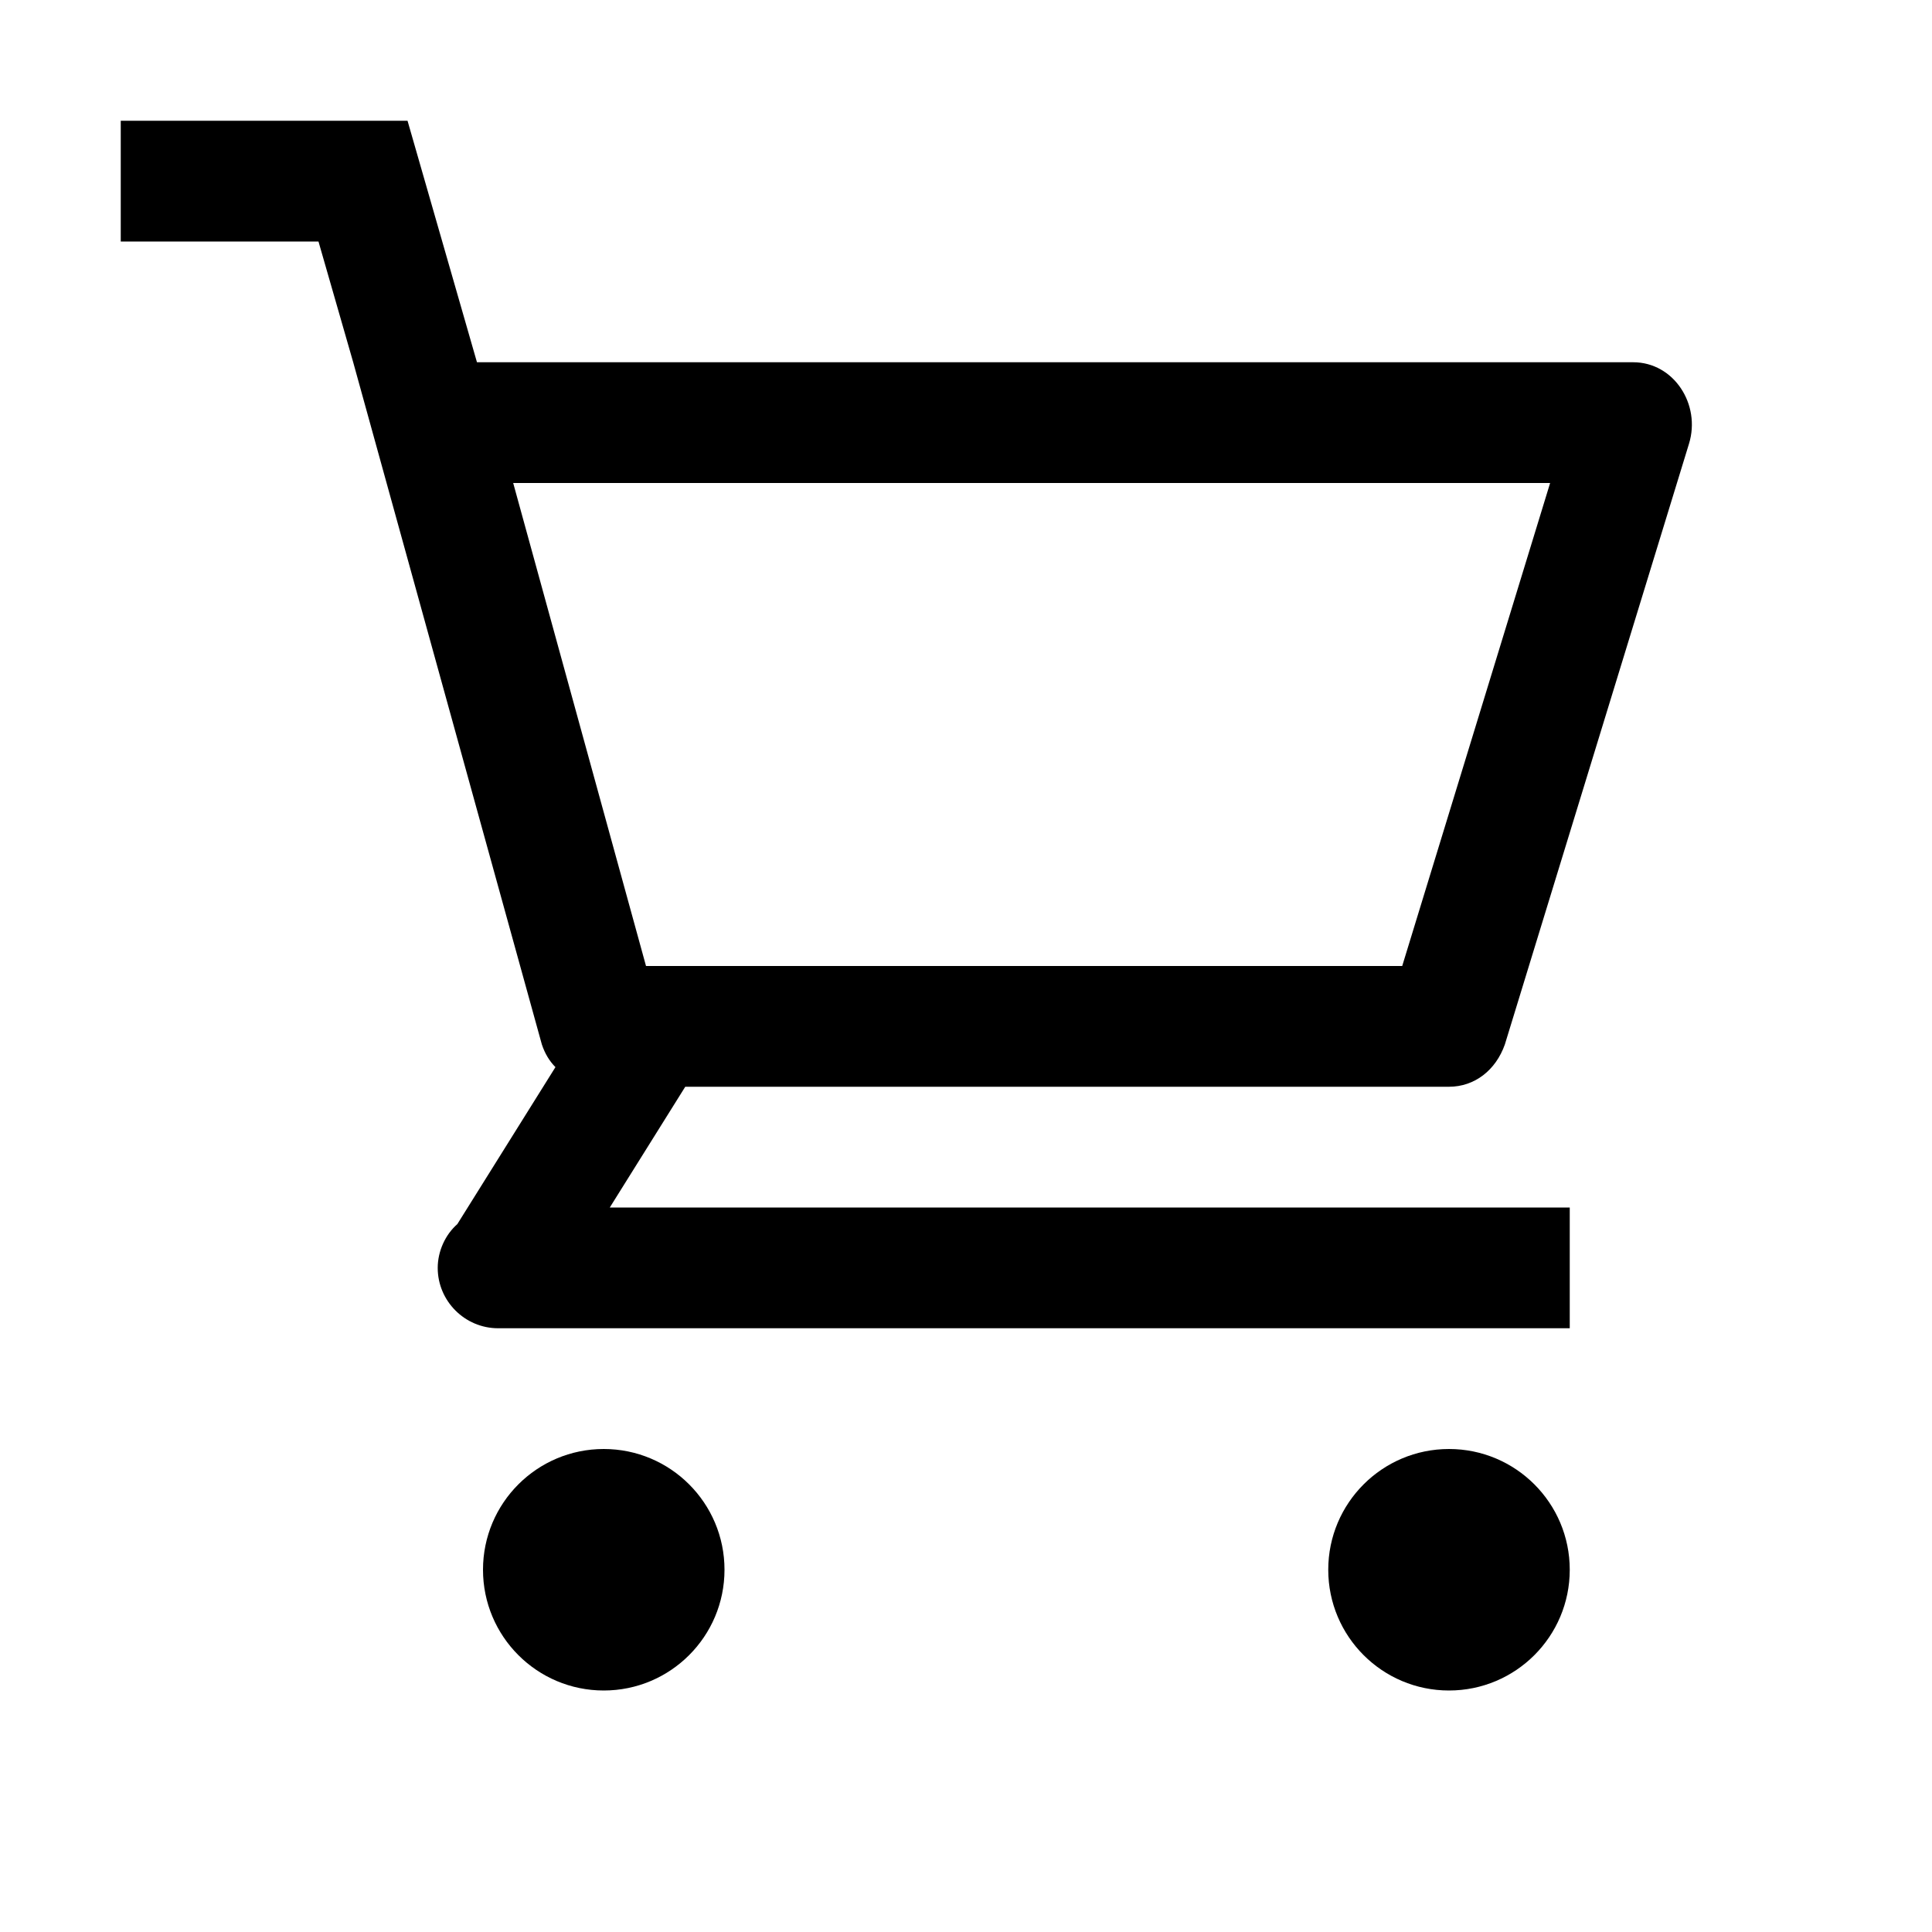
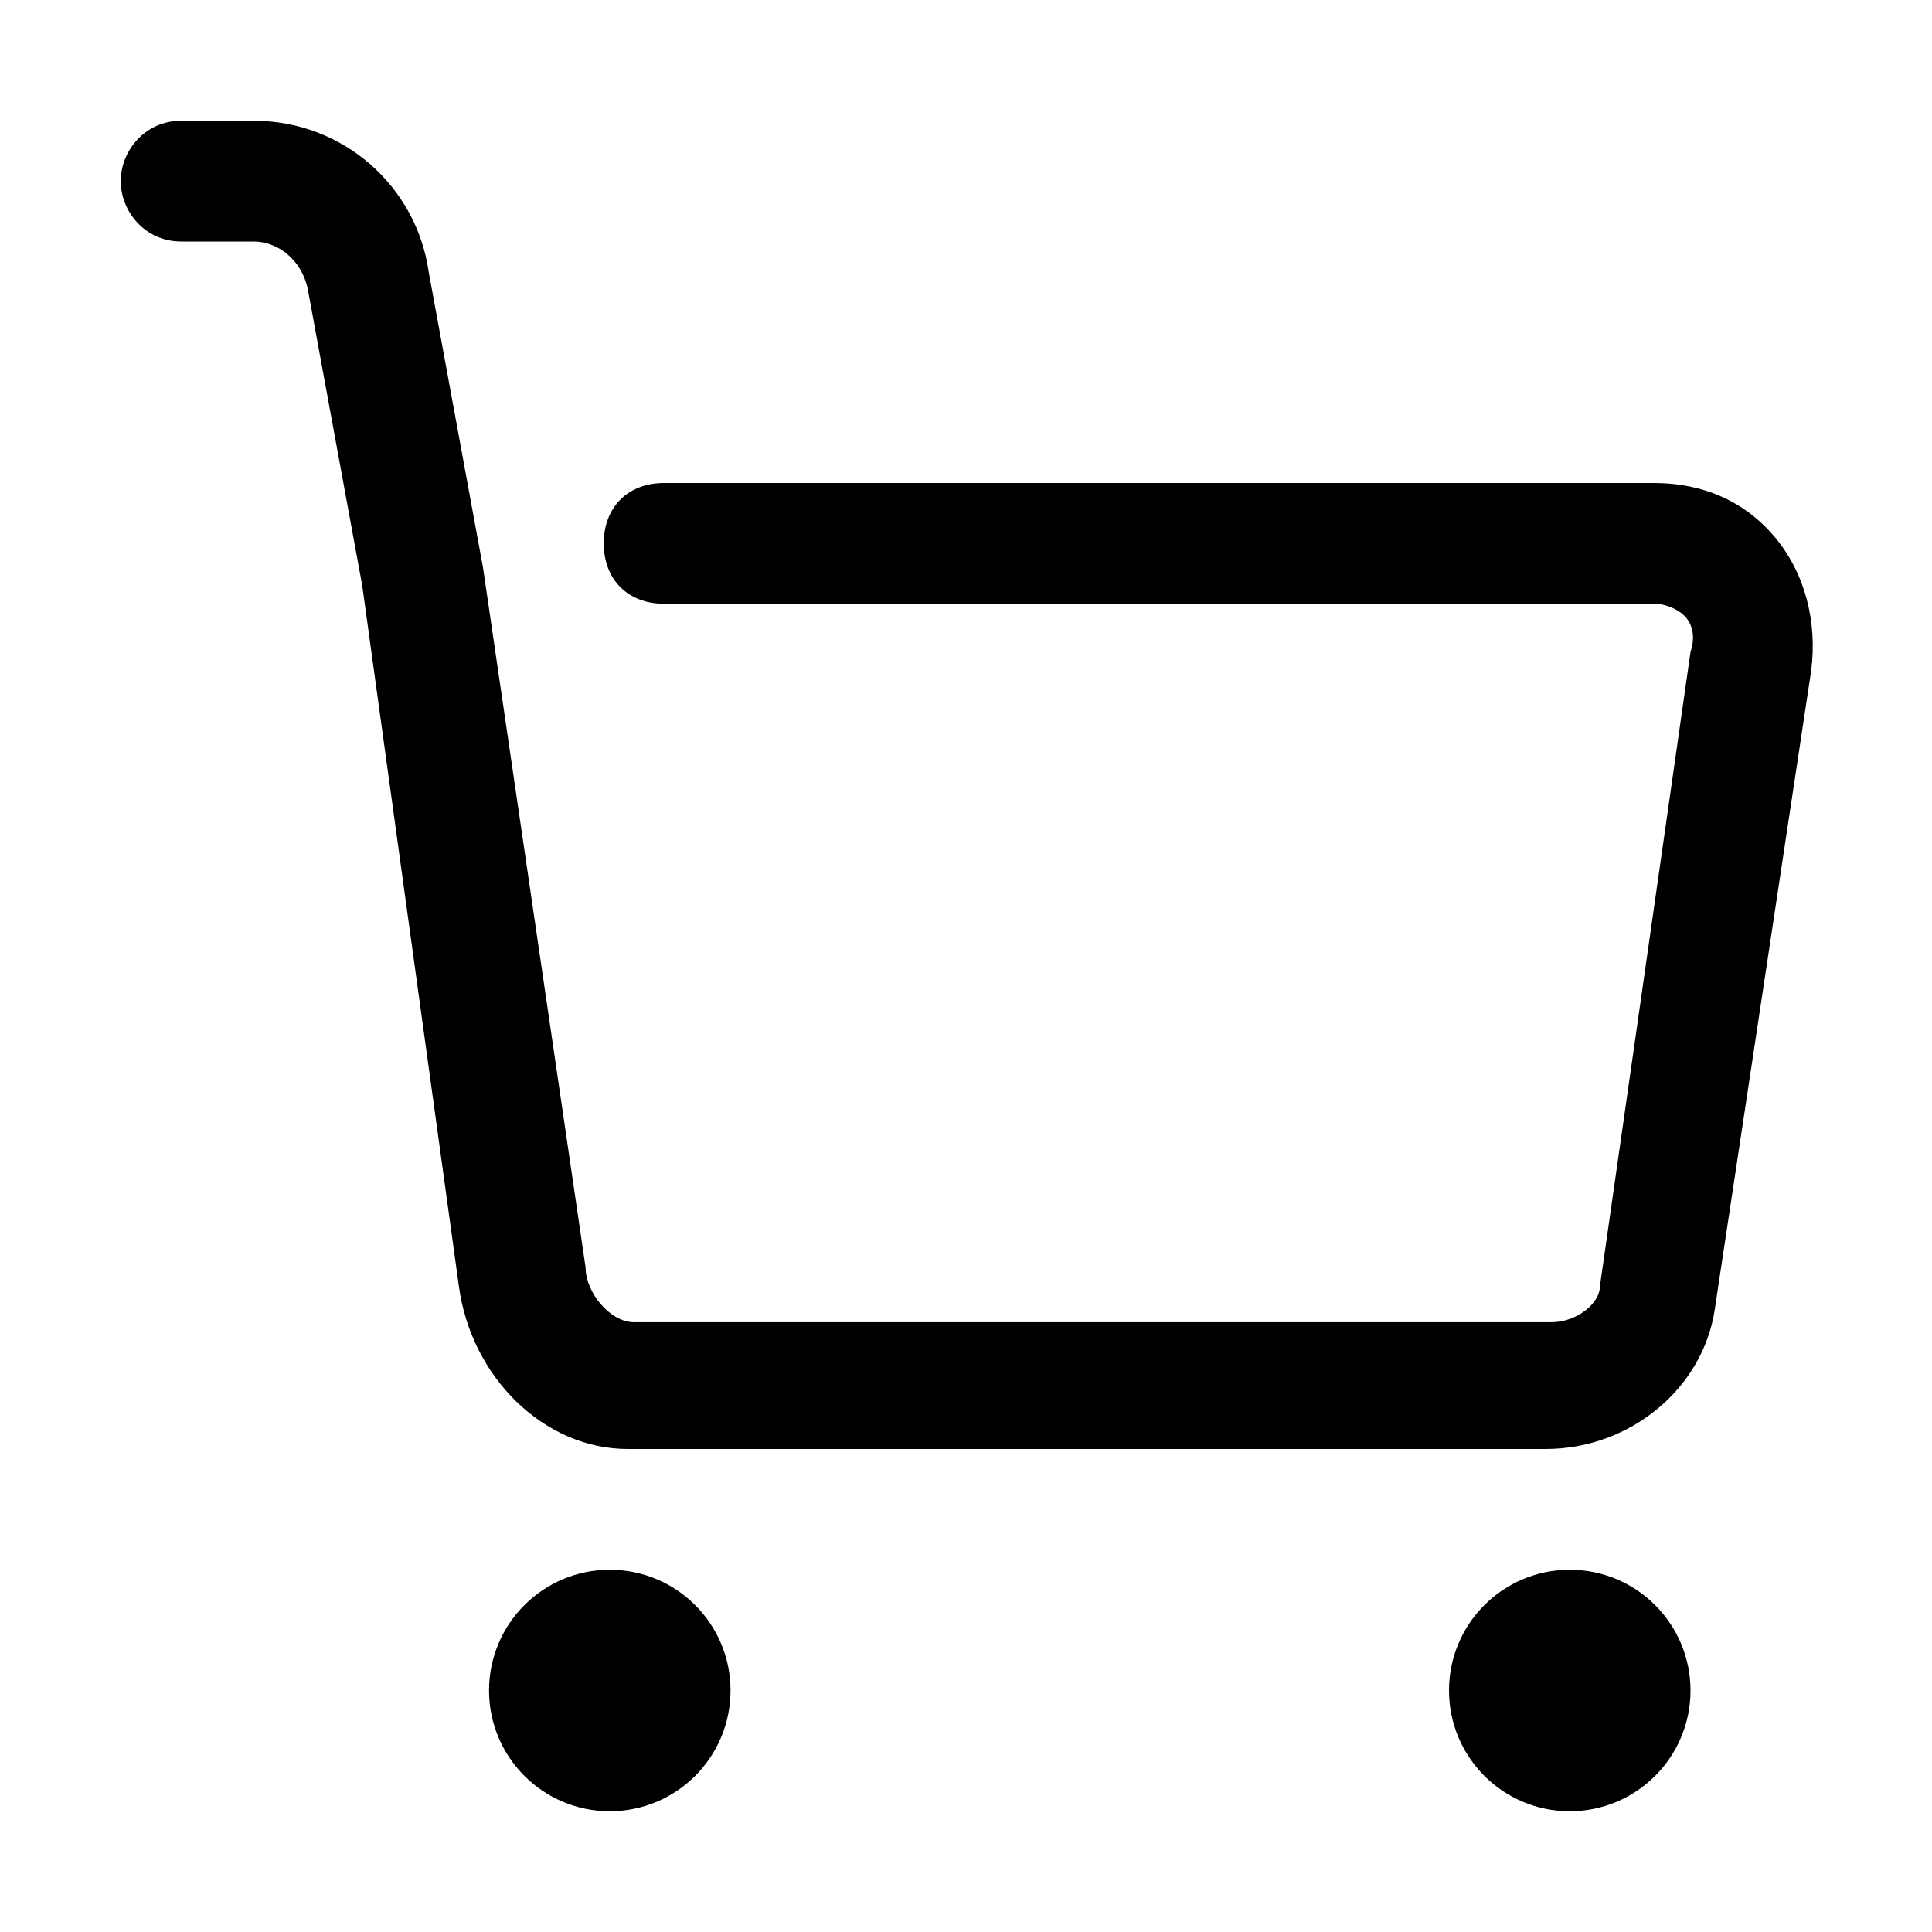
- <svg xmlns="http://www.w3.org/2000/svg" t="1544855864517" class="icon" style="" viewBox="0 0 1024 1024" version="1.1" p-id="3589" width="200" height="200">
+ <svg xmlns="http://www.w3.org/2000/svg" t="1545024782955" class="icon" style="" viewBox="0 0 1024 1024" version="1.1" p-id="5320" width="200" height="200">
  <defs>
    <style type="text/css" />
  </defs>
-   <path d="M821.6 256l-78.4 256H342.4L272 256h549.6M216 64H64v64h104.8l18.4 64 100 361.6c1.6 4.8 4 8.8 7.2 12l-52 83.2c-6.4 5.6-10.4 14.4-10.4 23.2 0 17.6 14.4 32 32 32h568v-64H323.2l40-64H768c13.6 0 24.8-8.8 29.6-22.4l97.6-318.4c6.4-20.8-8-43.2-29.6-43.2H252.8l-18.4-64L216 64z" p-id="3590" />
-   <path d="M320 832m-64 0a64 64 0 1 0 128 0 64 64 0 1 0-128 0Z" p-id="3591" />
-   <path d="M768 832m-64 0a64 64 0 1 0 128 0 64 64 0 1 0-128 0Z" p-id="3592" />
+   <path d="M940.8 284.8c-16-19.2-38.4-28.8-64-28.8H352c-19.2 0-32 12.8-32 32s12.8 32 32 32h524.8c6.4 0 12.8 3.2 16 6.4 3.2 3.2 6.4 9.6 3.2 19.2l-48 336c0 9.6-12.8 19.2-25.6 19.2h-38.4-3.2-444.8c-12.8 0-25.6-16-25.6-28.8L256 300.8l-28.8-156.8C220.8 99.2 182.4 64 134.4 64H96c-19.2 0-32 16-32 32s12.8 32 32 32h38.4c12.8 0 25.6 9.6 28.8 25.6L192 310.4l51.2 371.2C249.6 729.6 288 768 332.8 768h486.4c44.8 0 83.2-32 89.6-73.6L960 355.2c3.2-25.6-3.2-51.2-19.2-70.4z" p-id="5321" />
+   <path d="M323.2 896m-64 0a64 64 0 1 0 128 0 64 64 0 1 0-128 0Z" p-id="5322" />
+   <path d="M832 896m-64 0a64 64 0 1 0 128 0 64 64 0 1 0-128 0Z" p-id="5323" />
</svg>
